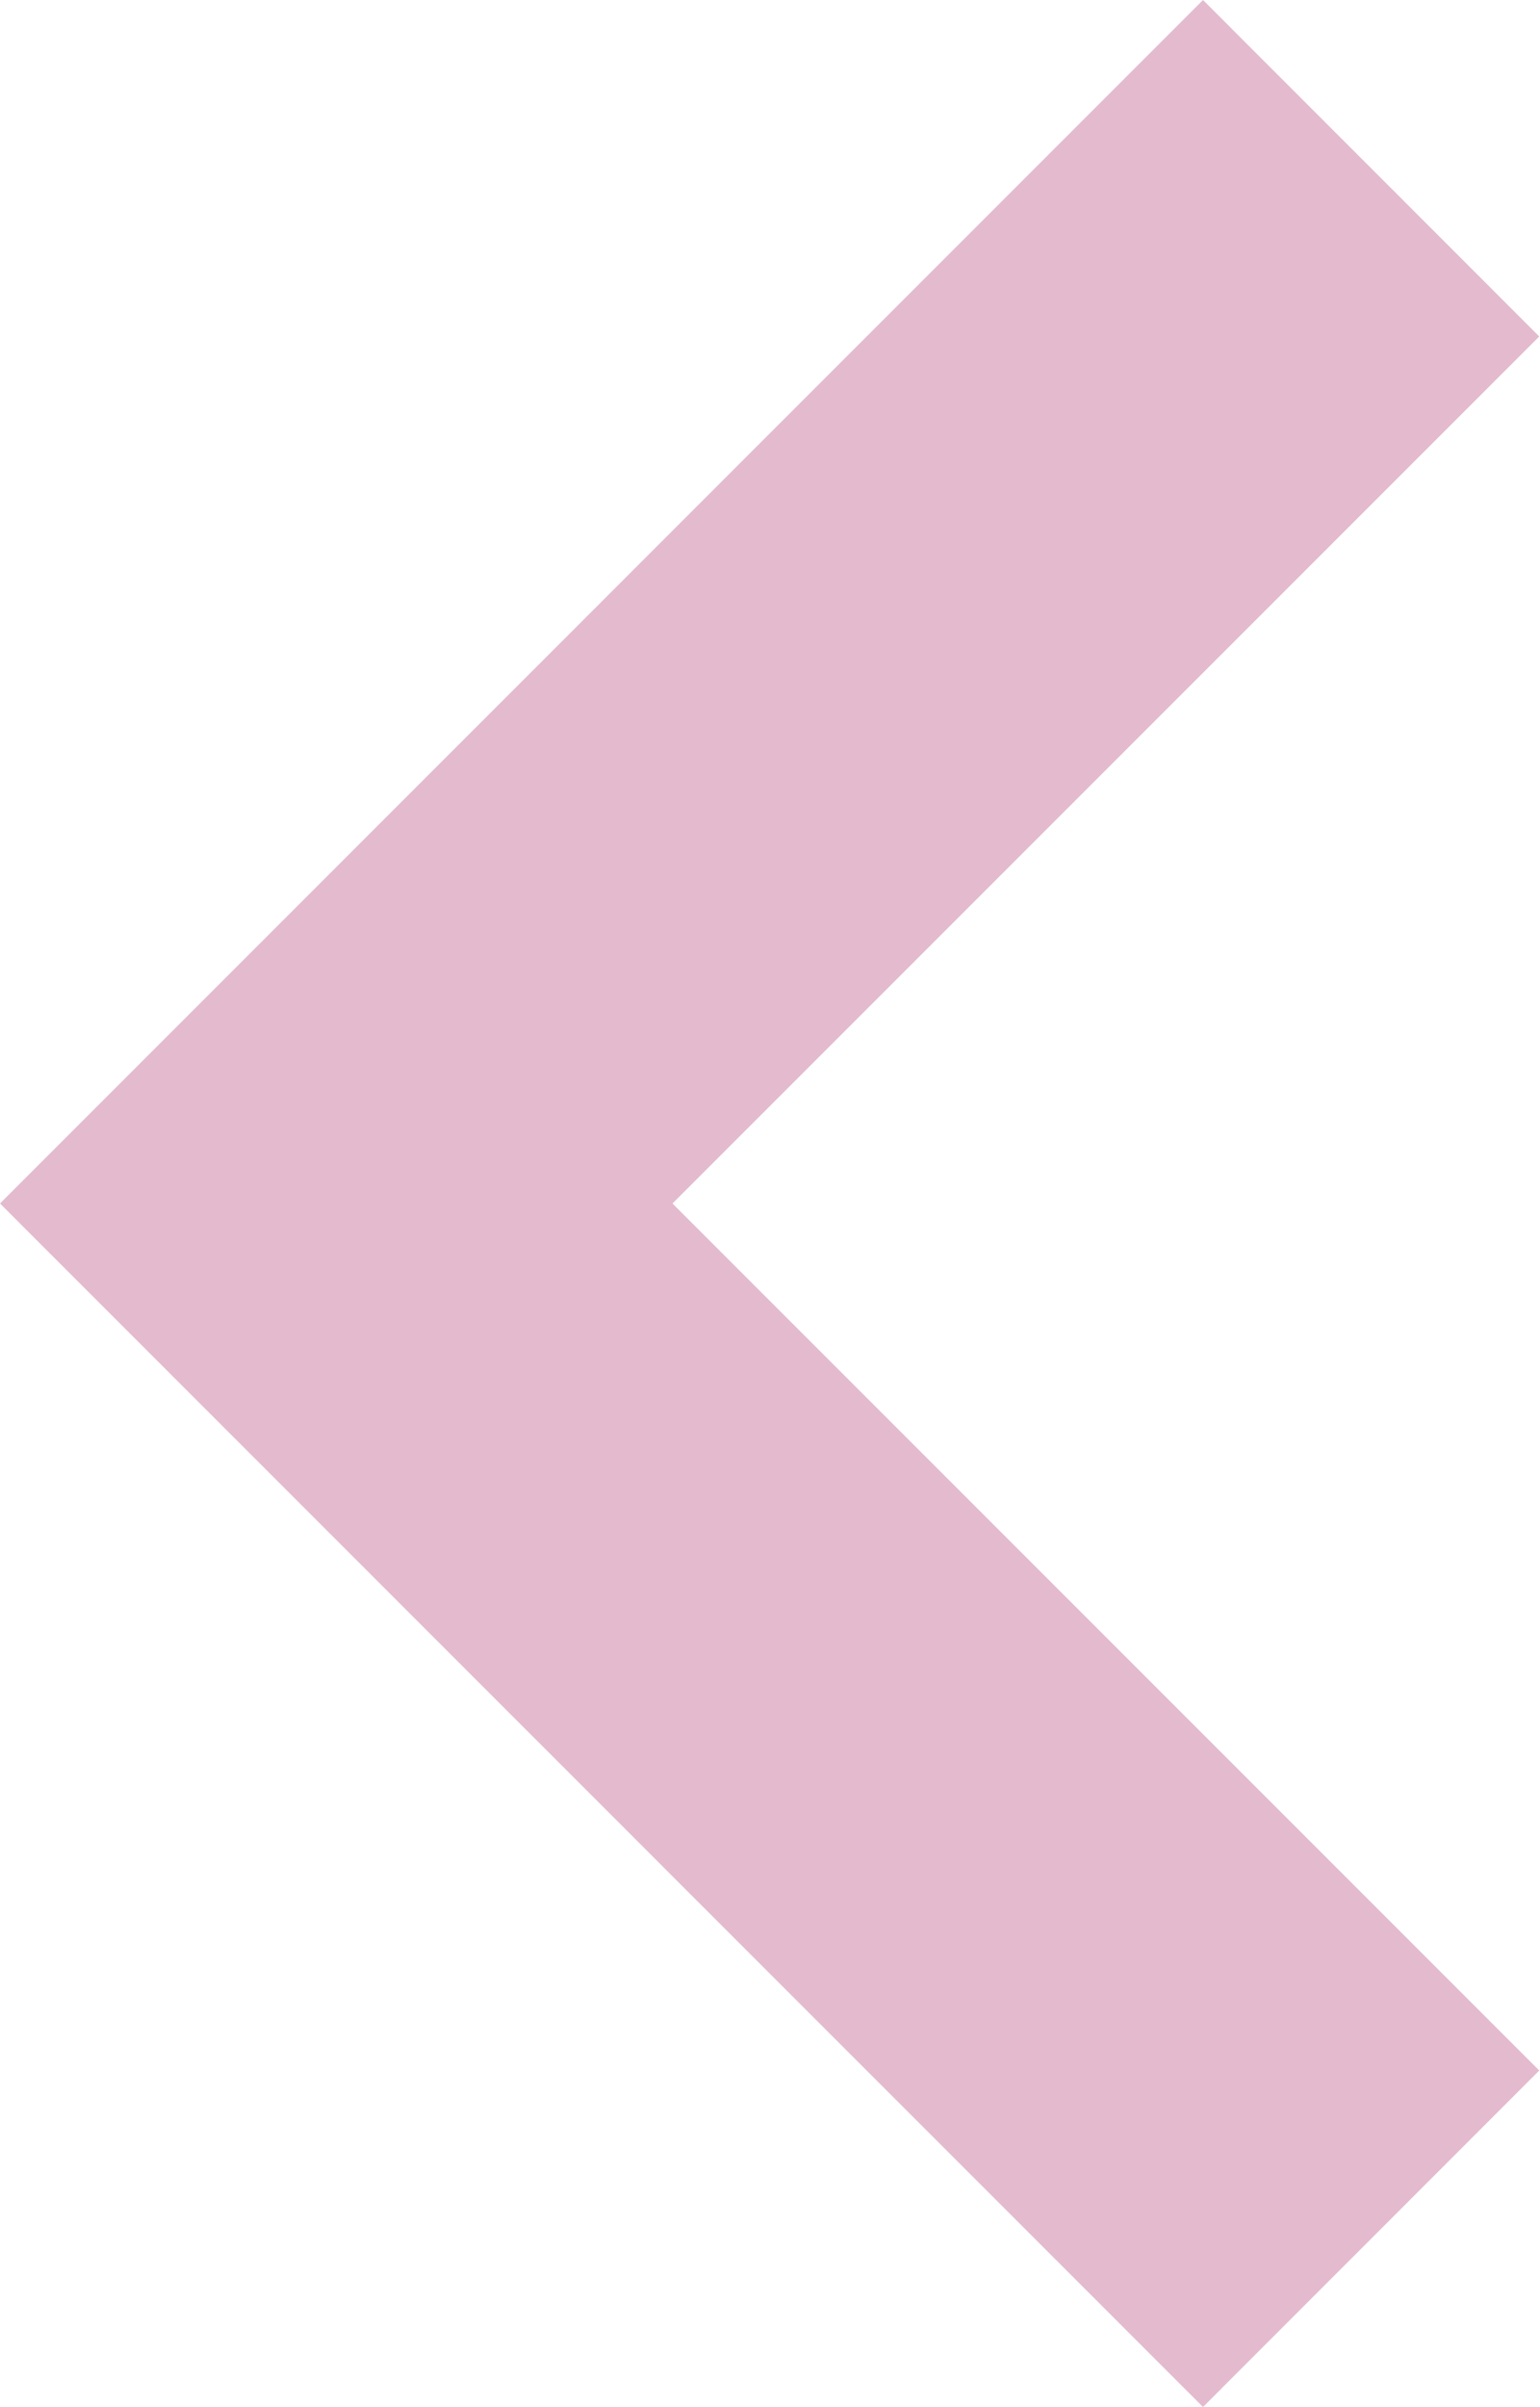
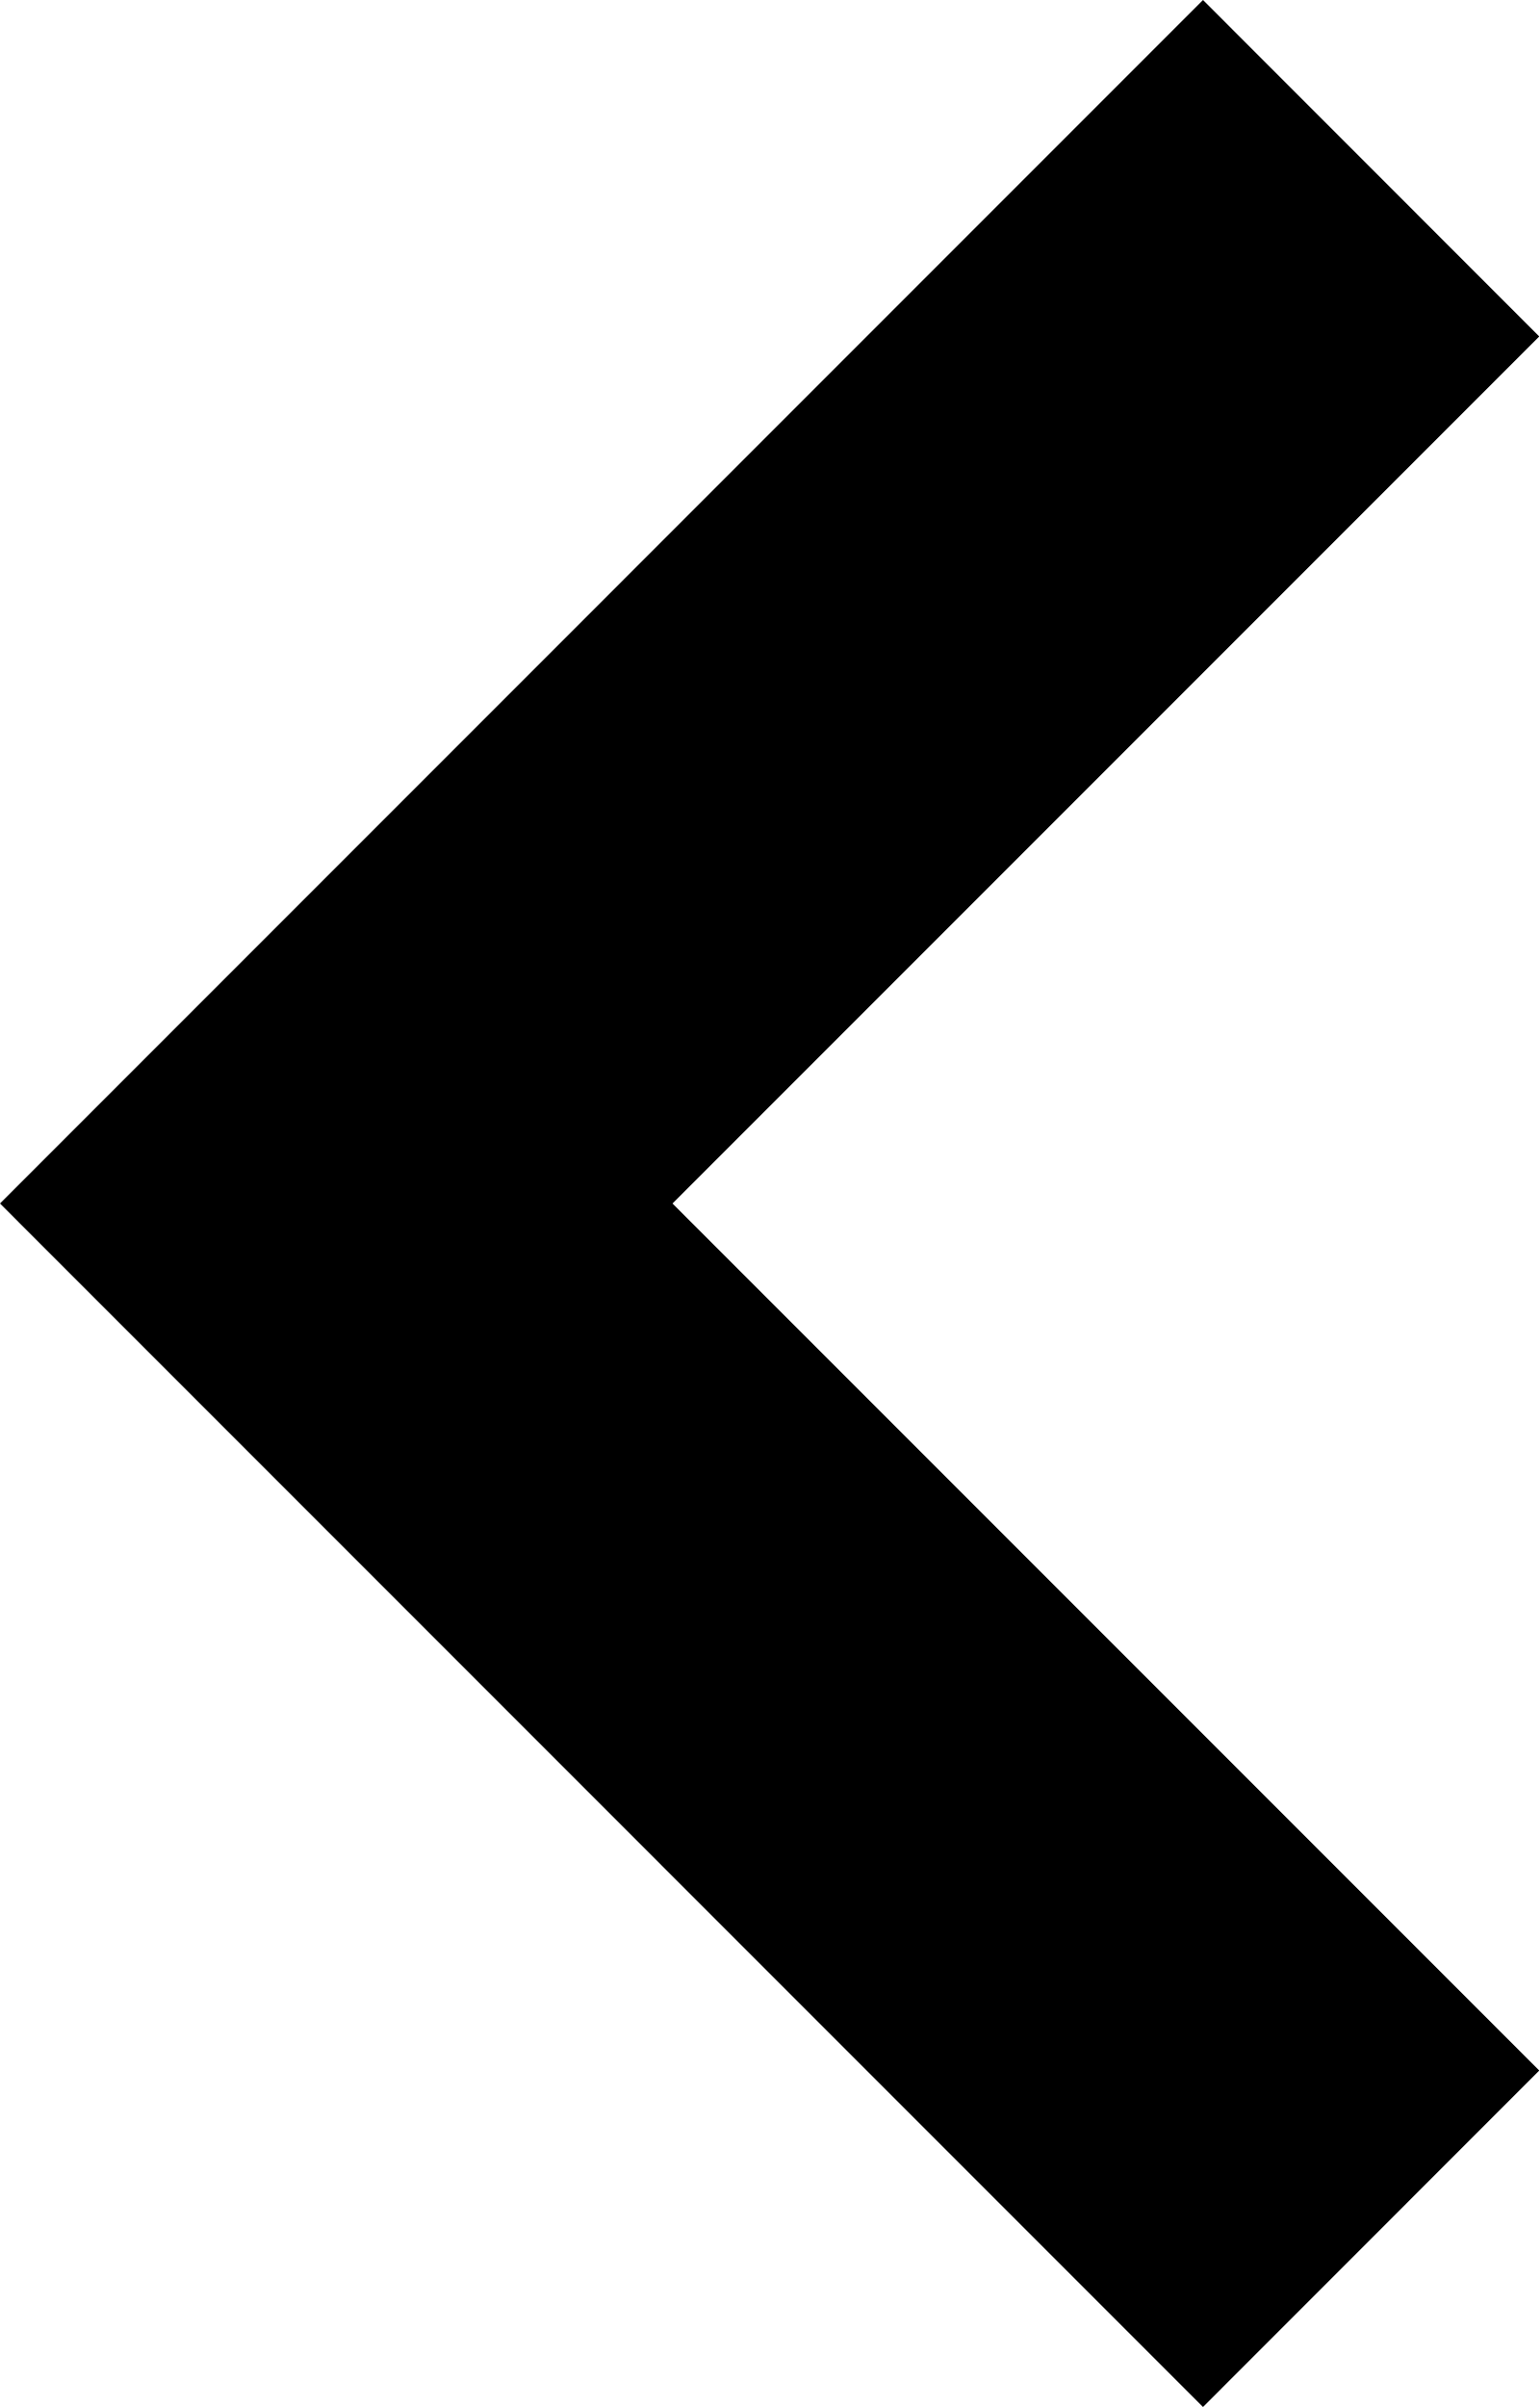
<svg xmlns="http://www.w3.org/2000/svg" version="1.1" id="XMLID_2_" x="0px" y="0px" viewBox="0 0 12.946 20.238" enable-background="new 0 0 12.946 20.238" xml:space="preserve">
-   <polygon id="icon-prev" opacity="0.3" fill="#A2195B" points="10.118,0 12.946,2.829 5.656,10.119 12.946,17.409   10.118,20.238 0,10.119 " />
+   <polygon class="svg-icon svg-icon-prev" points="10.118,0 12.946,2.829 5.656,10.119 12.946,17.409 10.118,20.238 0,10.119 " />
</svg>
